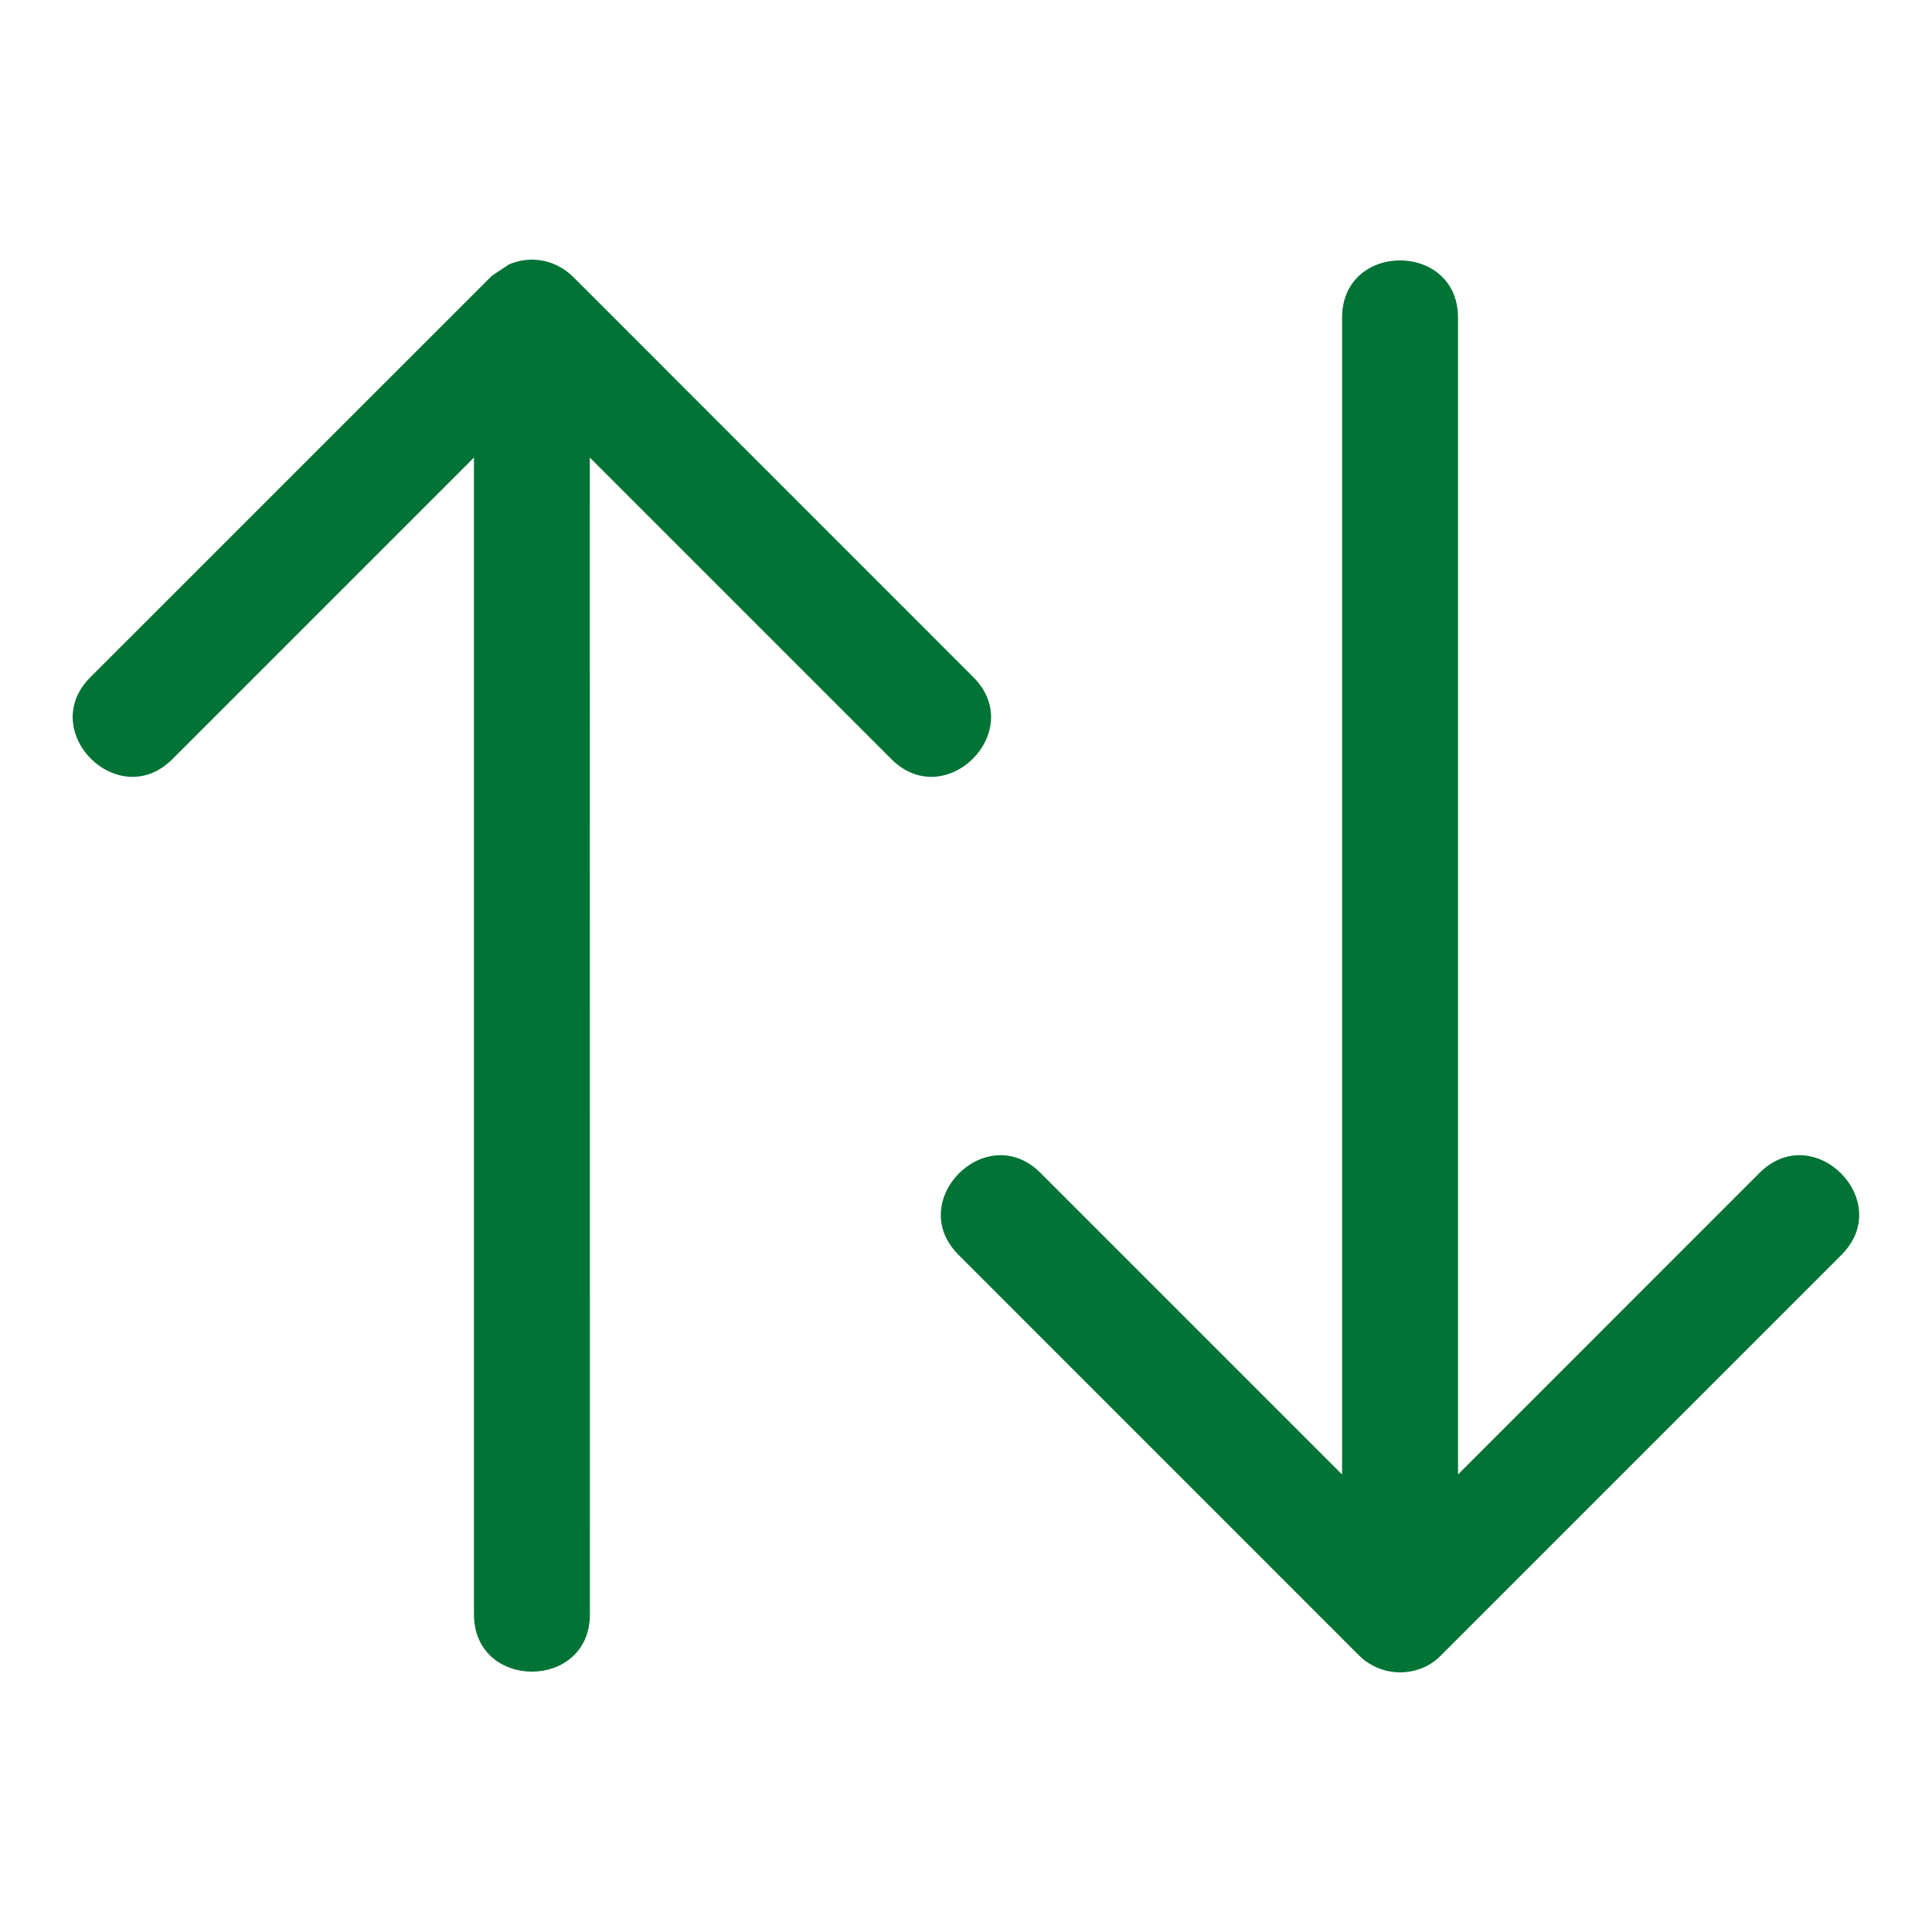
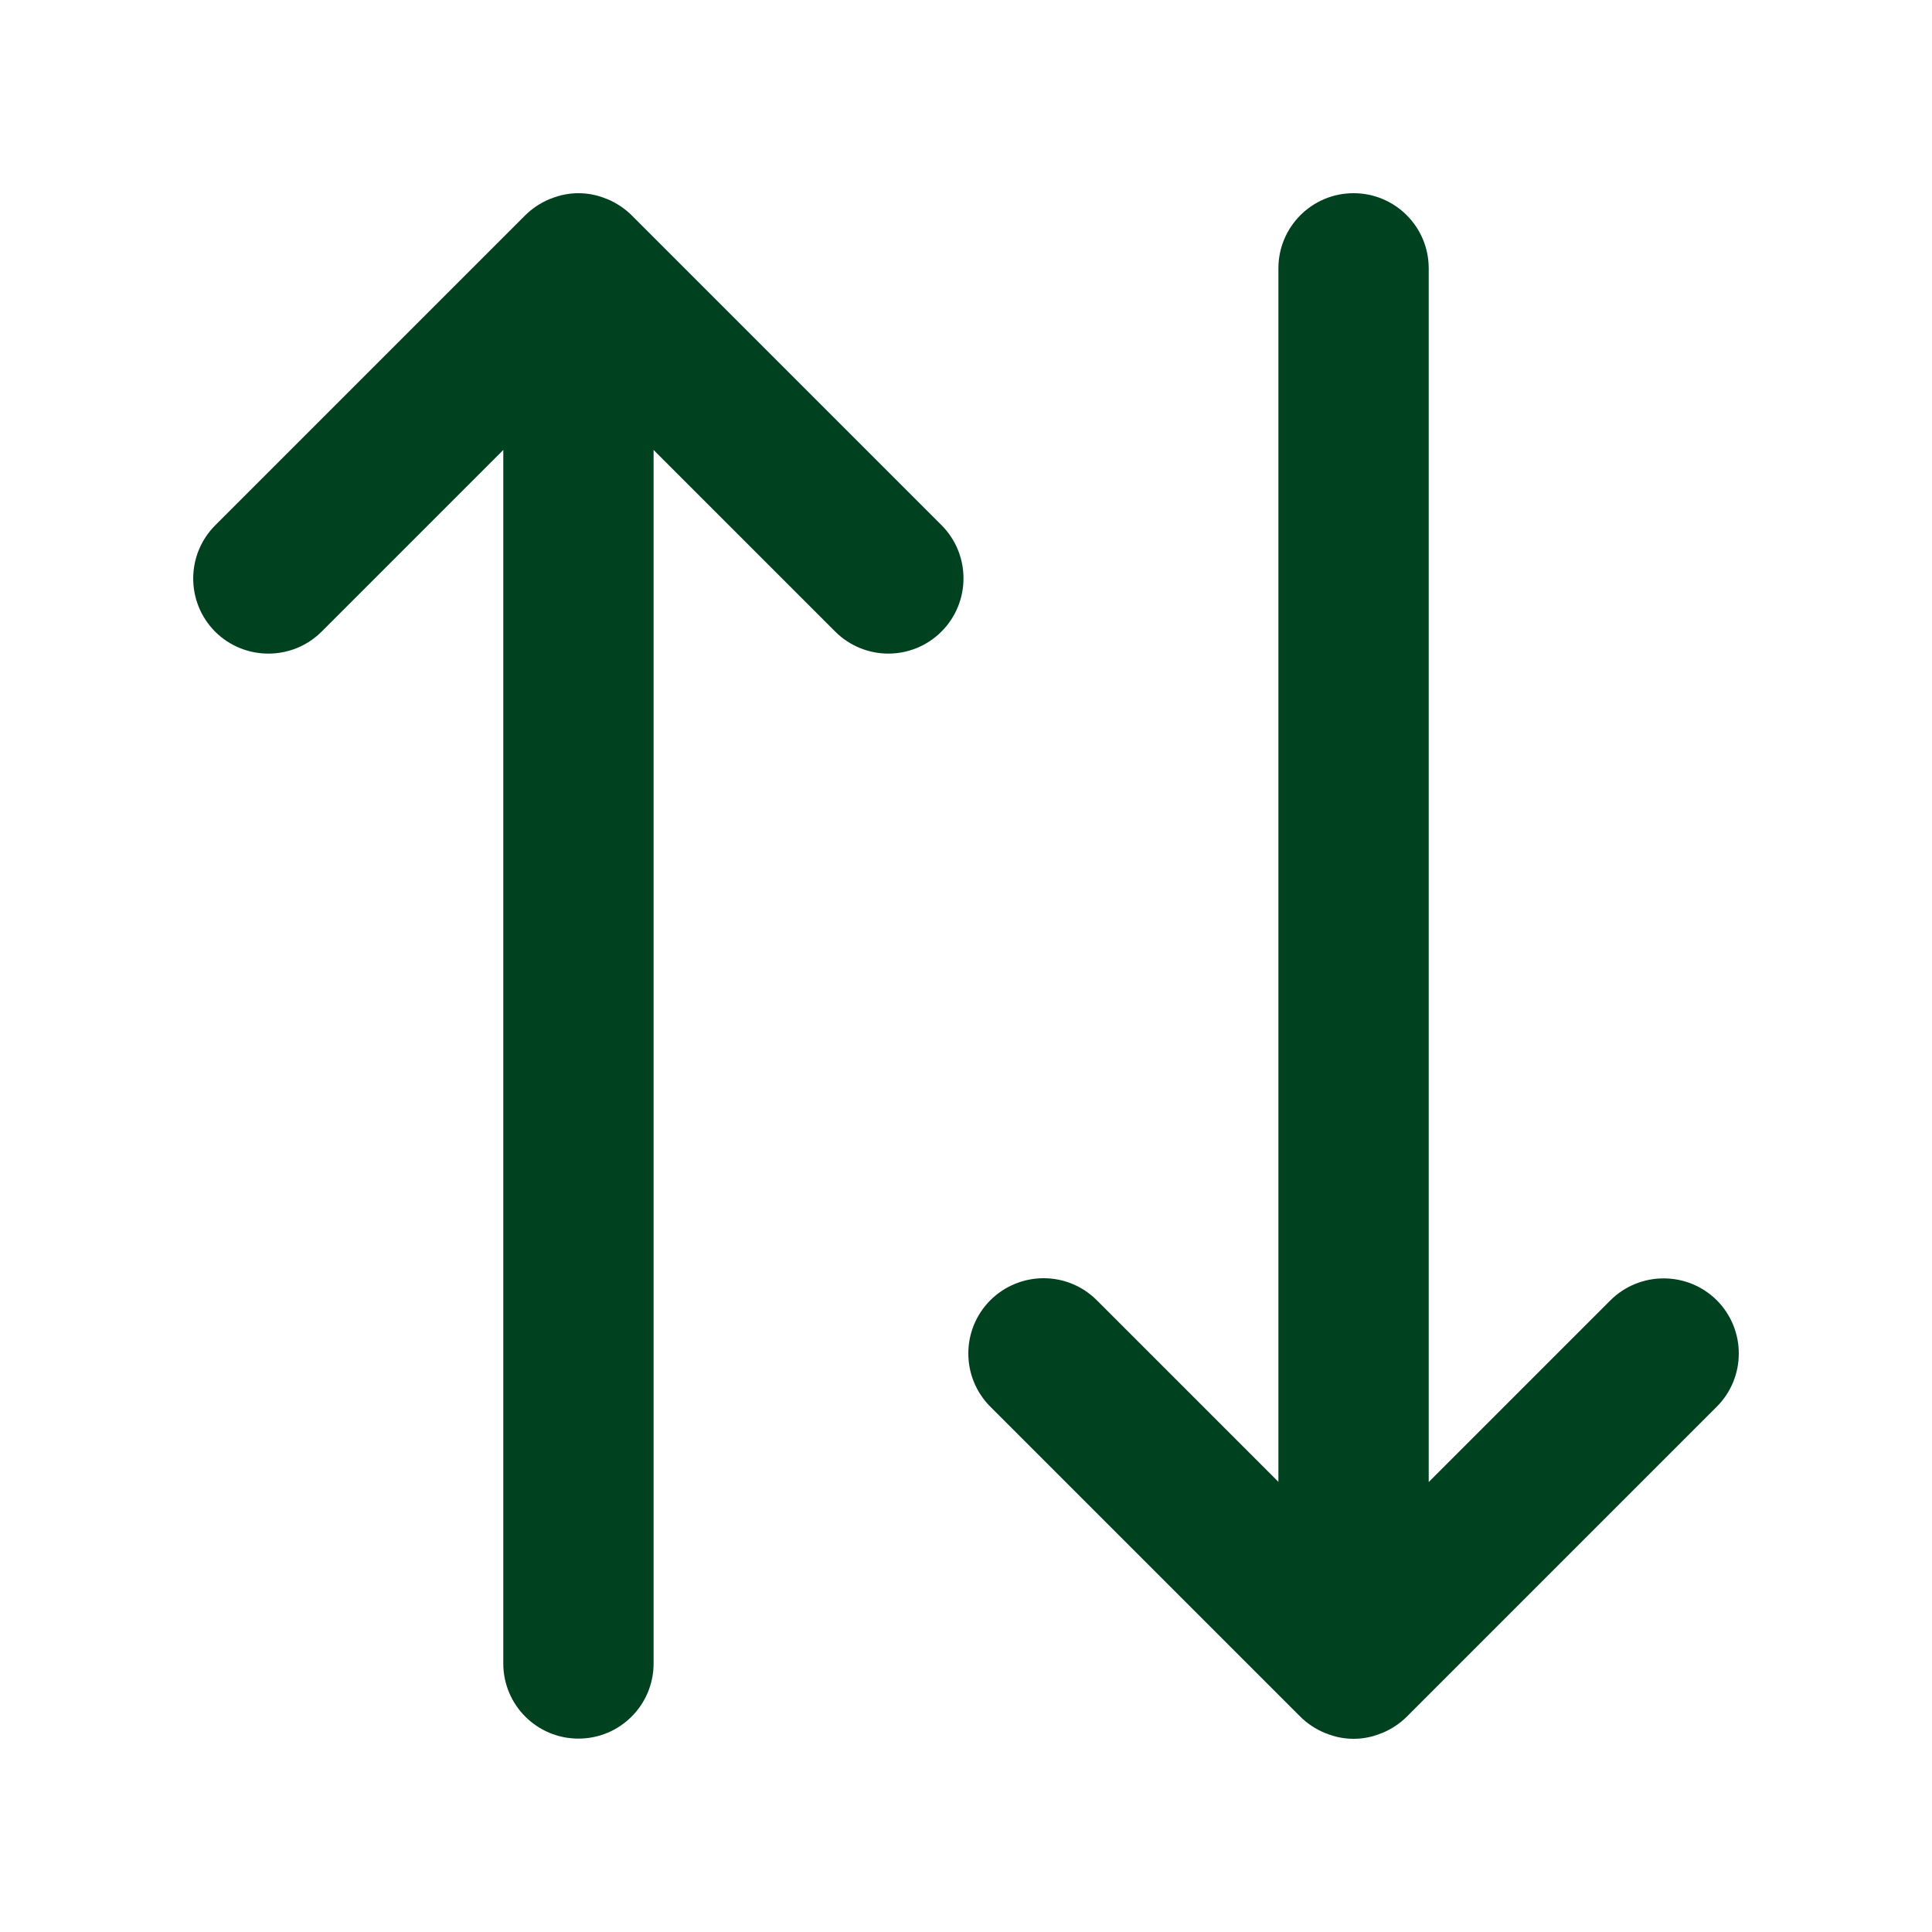
<svg xmlns="http://www.w3.org/2000/svg" width="1200pt" height="1200pt" version="1.1" viewBox="0 0 1200 1200">
-   <path d="m1092.9 728.48c33.516-33.516 84.422 17.391 50.906 50.906l-249.42 249.42c-13.219 13.031-35.859 13.641-50.297-0.609l-248.76-248.81c-33.516-33.516 17.391-84.422 50.906-50.906l187.36 187.36v-718.55c0-47.391 72-47.391 72 0v718.55zm-776.86-564.19-10.5 6.984-249.42 249.37c-33.516 33.516 17.391 84.422 50.906 50.906l187.36-187.36v718.55c0 47.391 72 47.391 72 0l-0.047-718.55 187.36 187.36c33.516 33.516 84.422-17.391 50.906-50.906l-248.76-248.81c-10.453-10.266-25.922-13.594-39.797-7.547z" fill="#007335" fill-rule="evenodd" />
+   <path d="m199.8 392.28 112.8-112.8v753.72c0 25.801 20.879 46.68 46.68 46.68s46.68-20.879 46.68-46.68v-753.72l112.8 112.8c9.121 9.121 21.121 13.68 33 13.68 11.879 0 23.879-4.559 33-13.68 18.238-18.238 18.238-47.879 0-66.121l-192.36-192.36c-4.32-4.32-9.602-7.801-15.359-10.199-0.238-0.121-0.48-0.121-0.719-0.238-5.281-2.164-11.039-3.363-17.039-3.363s-11.762 1.199-17.039 3.359c-0.238 0.121-0.48 0.121-0.719 0.238-5.762 2.398-11.039 5.879-15.359 10.199l-192.48 192.48c-18.238 18.238-18.238 47.879 0 66.121 18.242 18.117 47.879 18.117 66.121-0.121z" fill="#004220" />
+   <path d="m1000.2 807.72-112.8 112.8v-753.84c0-25.801-20.879-46.68-46.68-46.68s-46.68 20.879-46.68 46.68v753.72l-112.8-112.8c-18.238-18.238-47.762-18.238-66.121 0-18.238 18.238-18.238 47.879 0 66.121l192.48 192.48c4.32 4.32 9.602 7.801 15.359 10.199 0.238 0.121 0.48 0.121 0.719 0.238 5.281 2.164 11.039 3.363 17.039 3.363s11.762-1.199 17.039-3.359c0.238-0.121 0.48-0.121 0.719-0.238 5.762-2.398 11.039-5.879 15.359-10.199l192.48-192.48c18.238-18.238 18.238-47.879 0-66.121-18.238-18.121-47.875-18.121-66.117 0.117z" fill="#004220" />
</svg>
